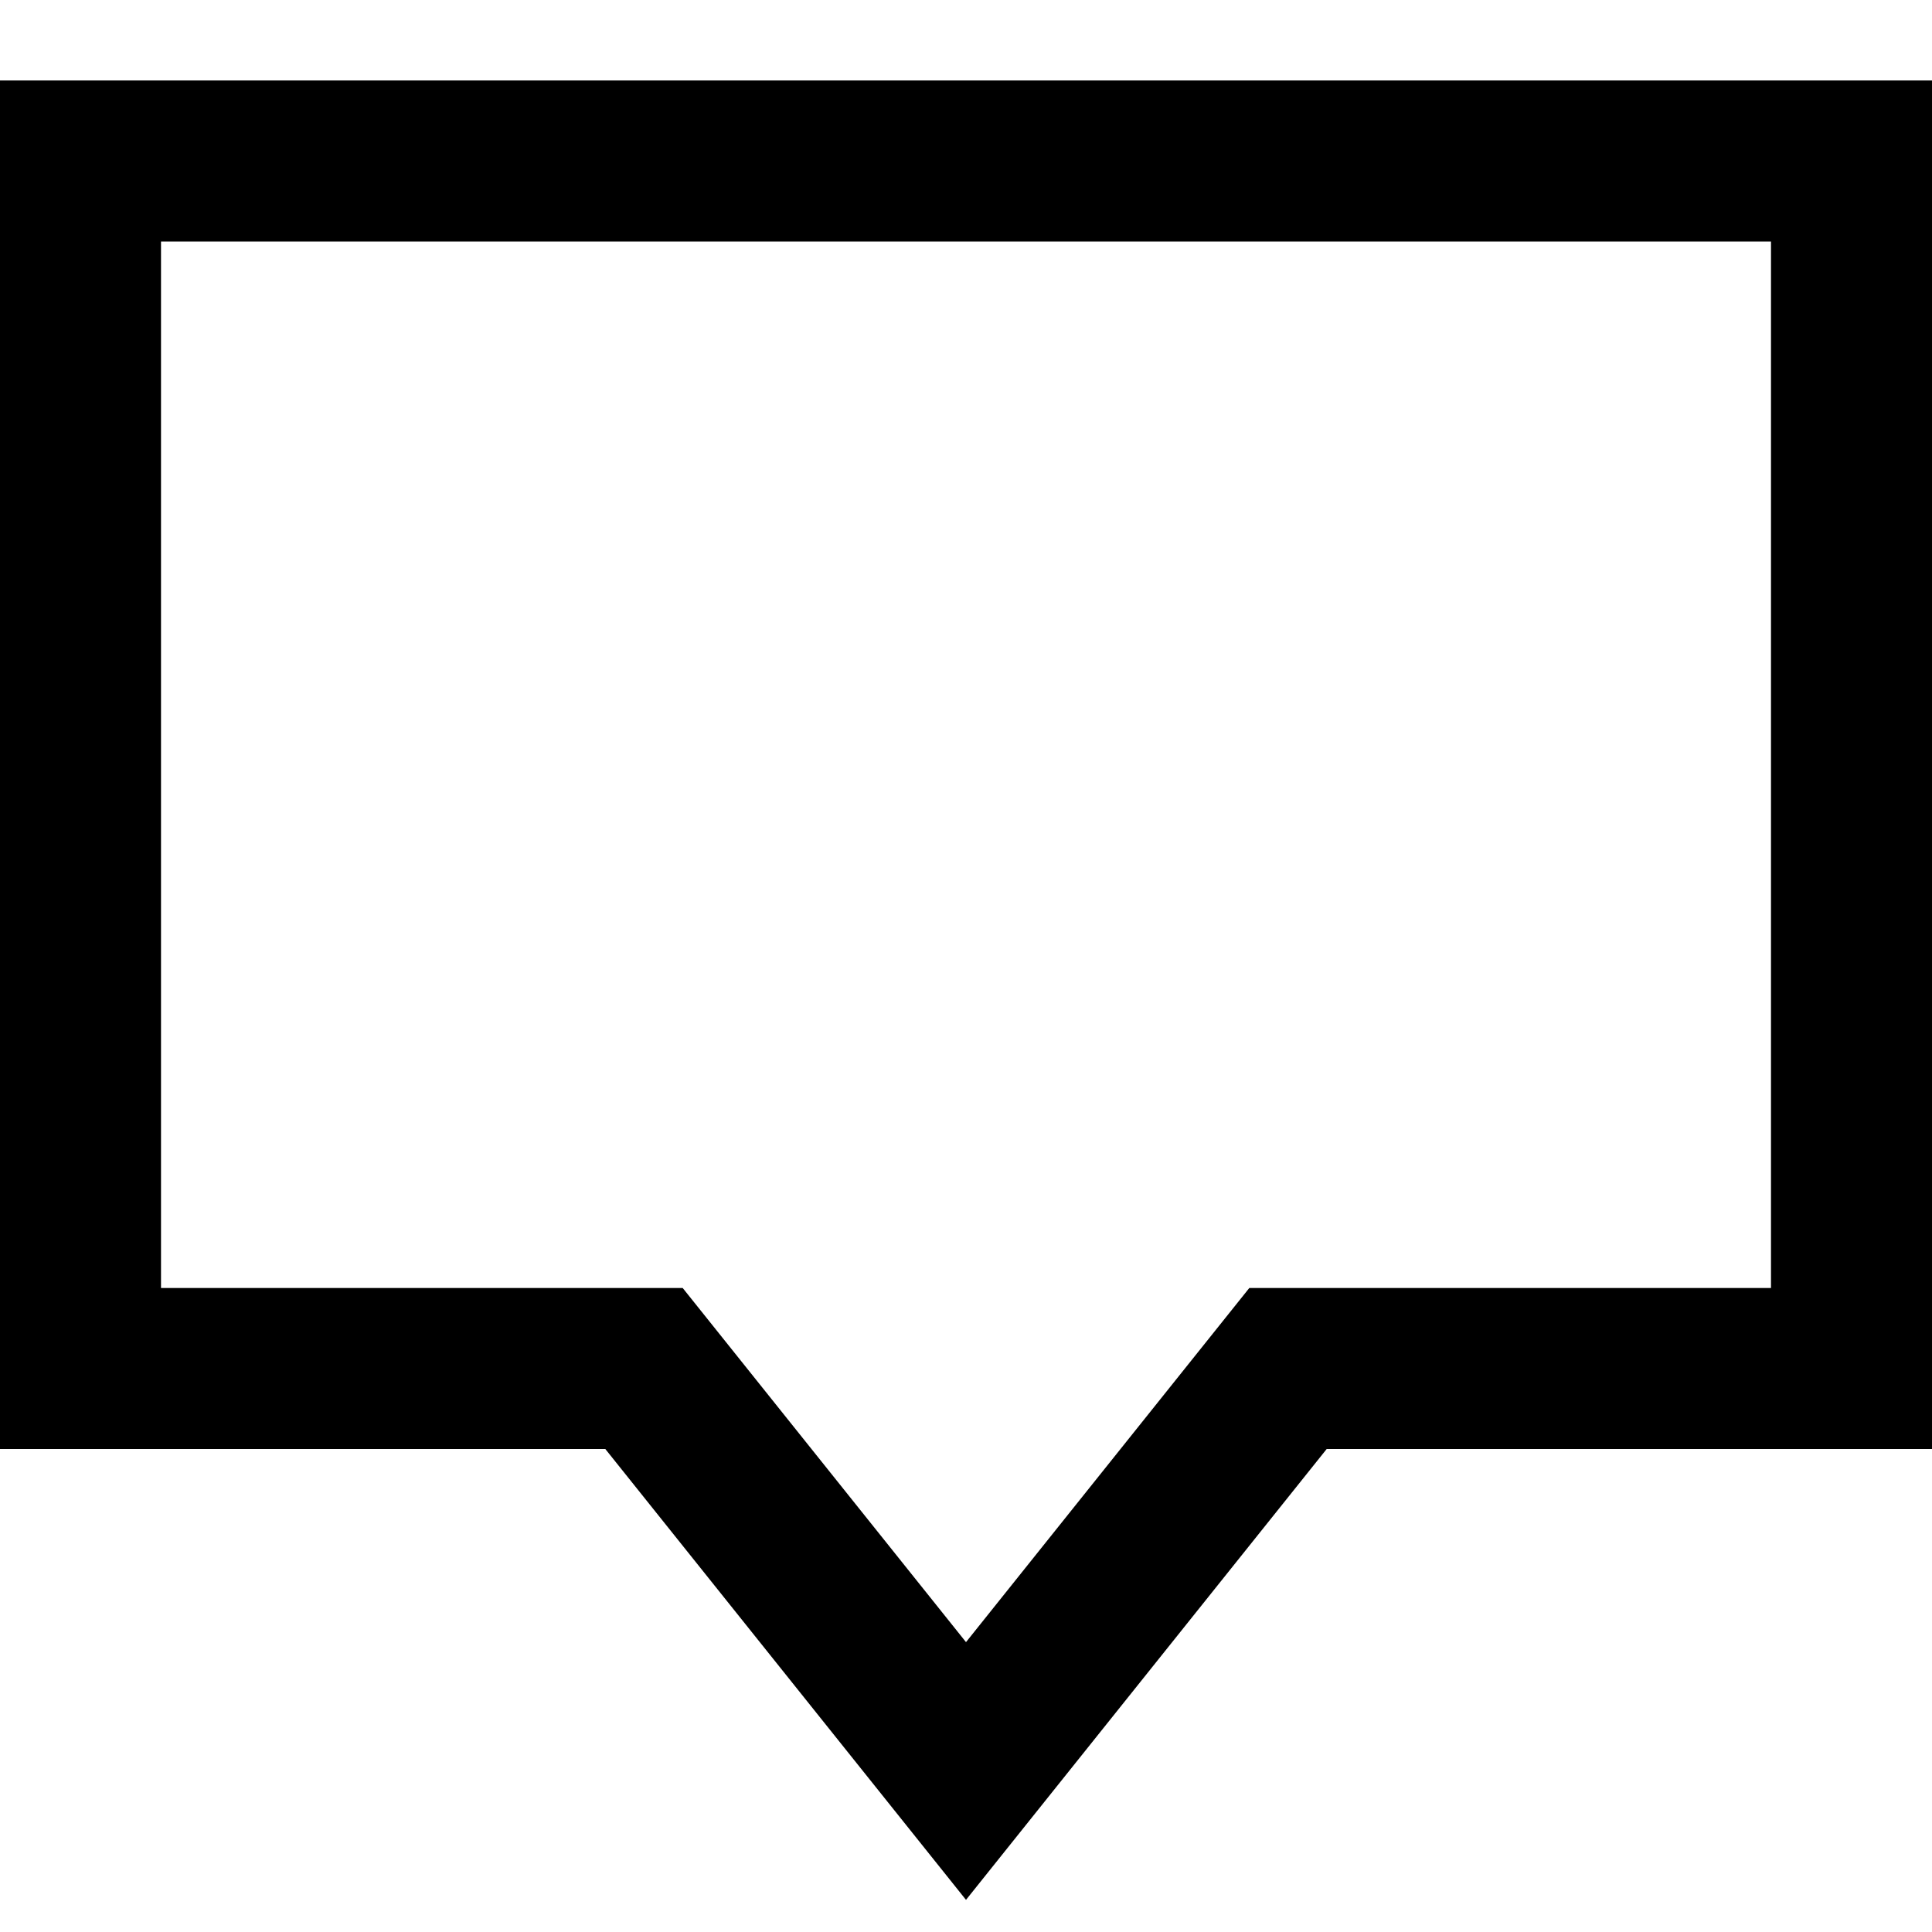
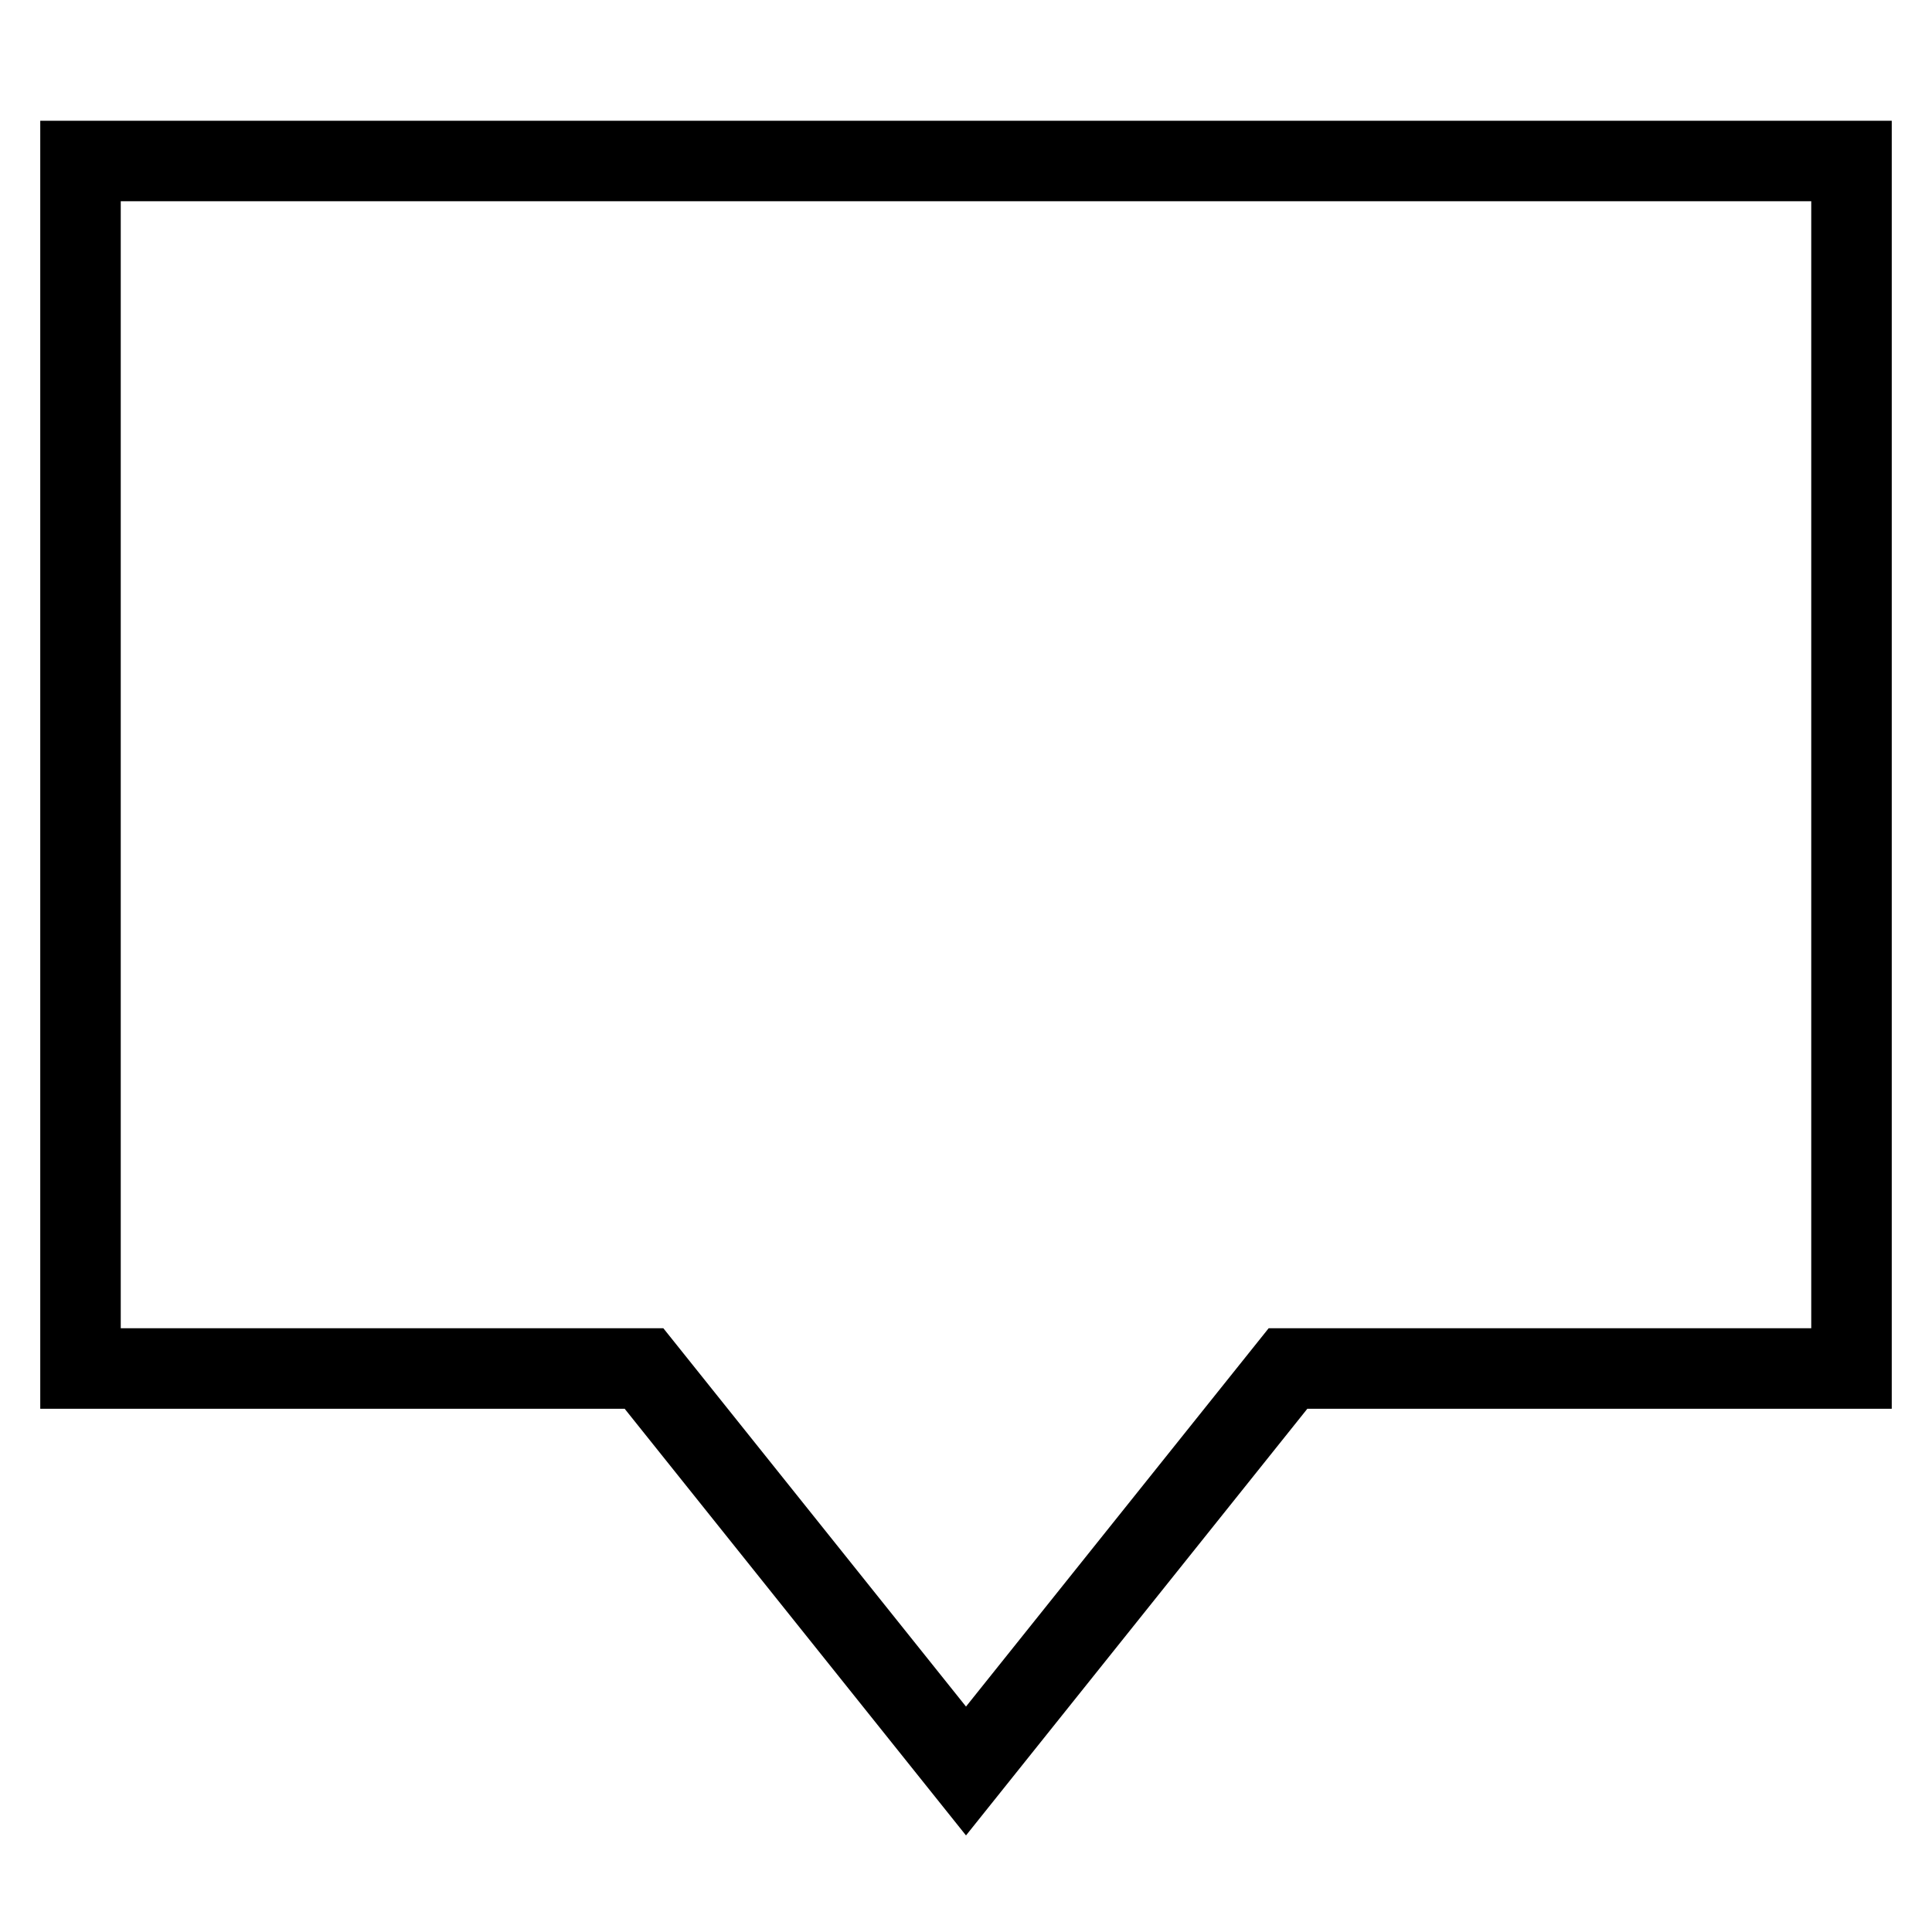
<svg xmlns="http://www.w3.org/2000/svg" width="24px" height="24px" viewBox="0 0 24 24" version="1.1">
-   <g id="Icons" stroke="none" stroke-width="1" fill="none" fill-rule="evenodd" stroke-linecap="square">
-     <g id="Icon/Navigation/Outline/Chat" stroke="currentColor" stroke-width="2">
+   <g id="Icons" stroke="none" strokeWidth="1" fill="none" fill-rule="evenodd" strokeLinecap="square">
+     <g id="Icon/Navigation/Outline/Chat" stroke="currentColor" strokeWidth="2">
      <g id="chat" transform="translate(1, 2)">
        <polygon id="Path" points="22 0 0 0 0 15 7 15 11 20 15 15 22 15" />
      </g>
    </g>
  </g>
</svg>
